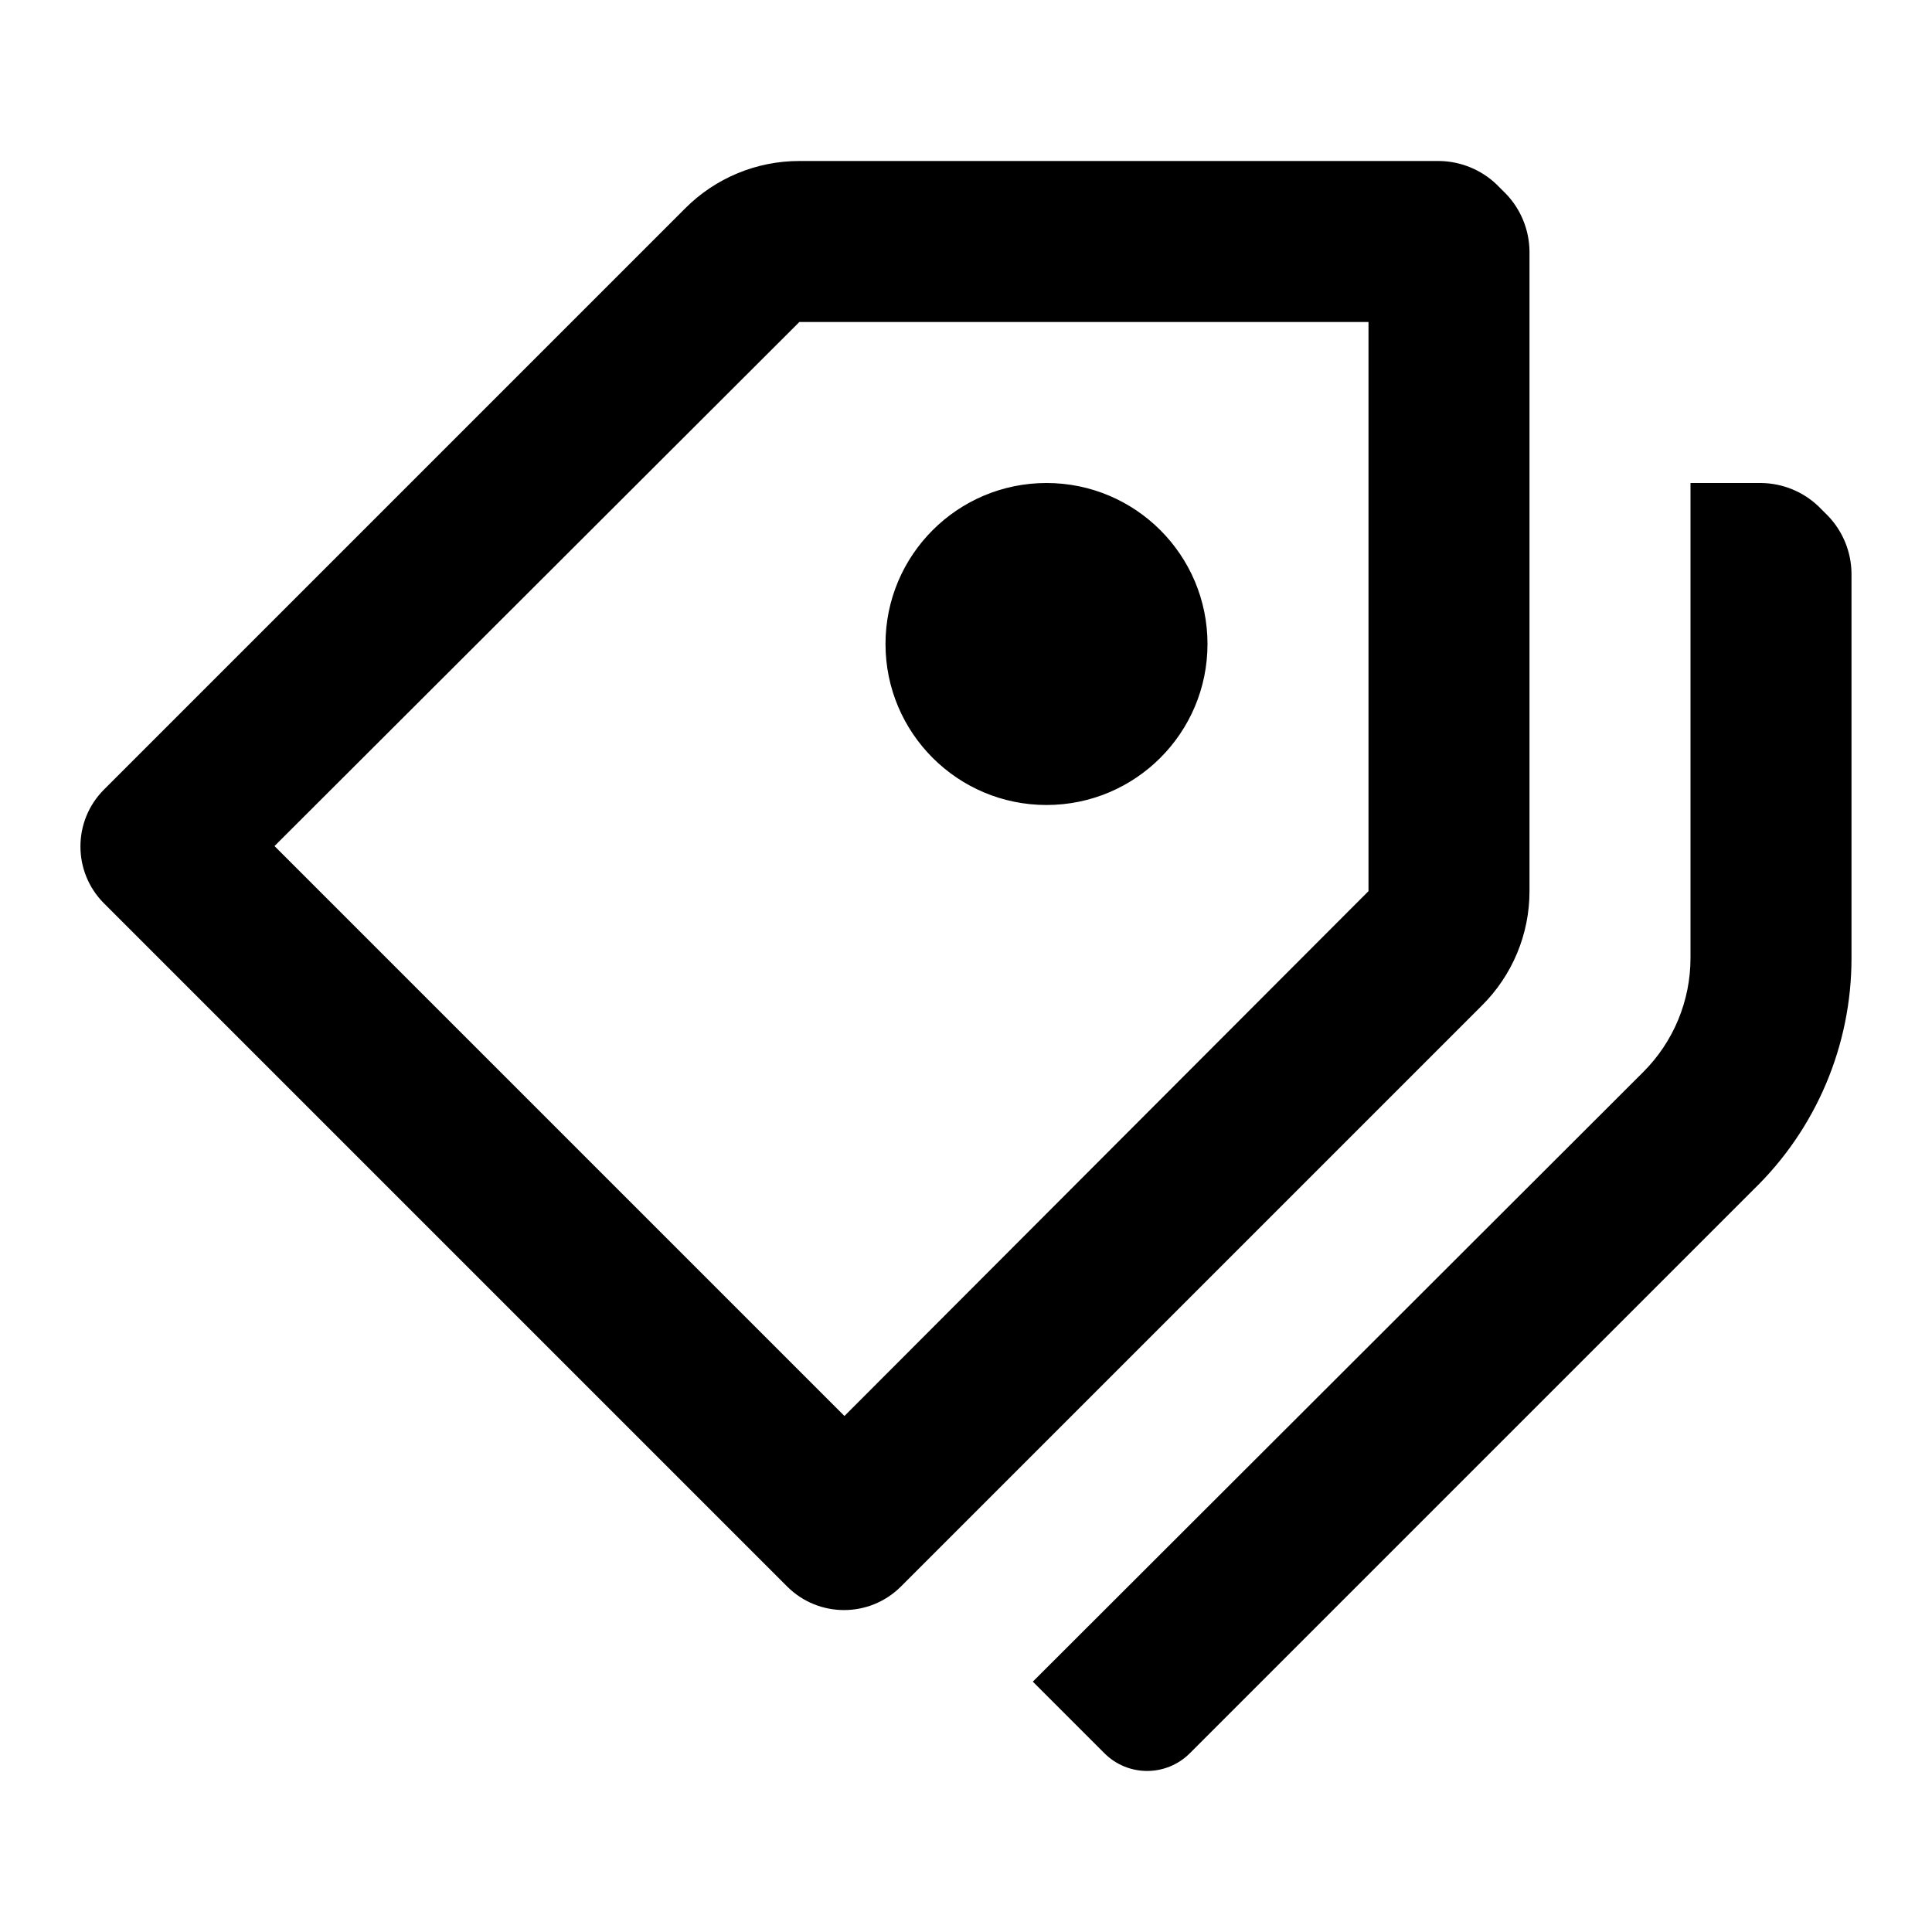
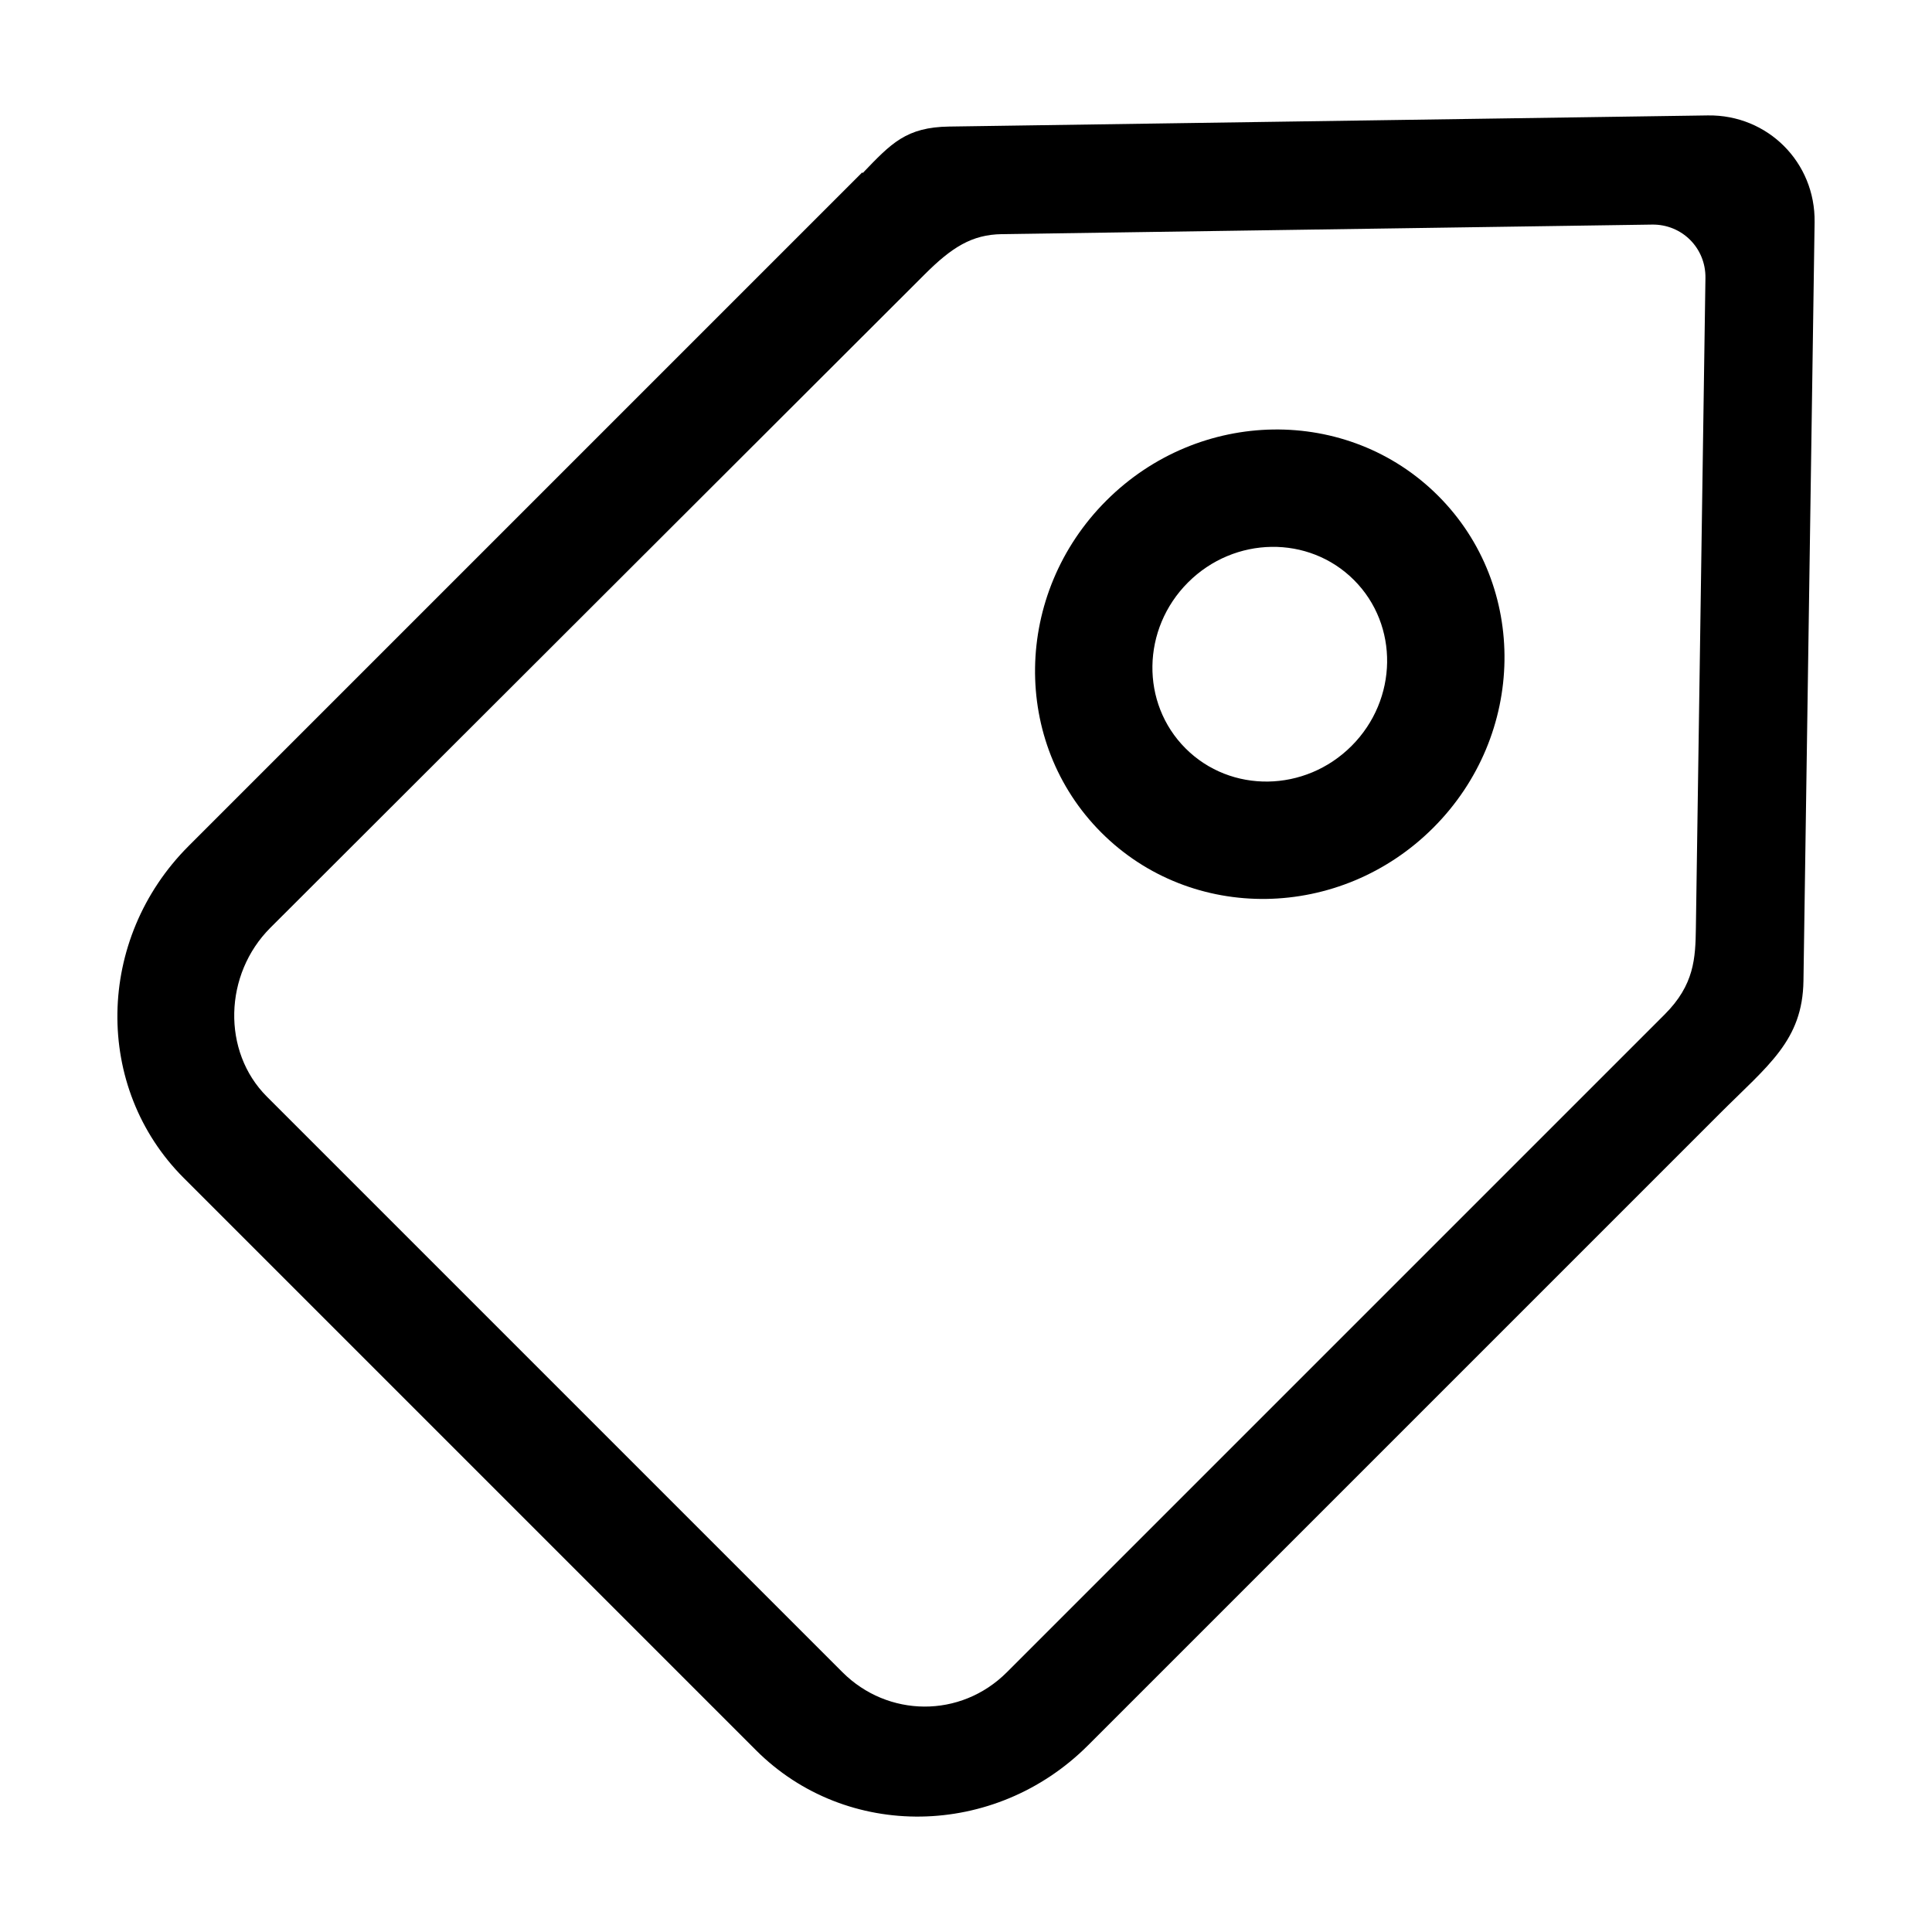
- <svg xmlns="http://www.w3.org/2000/svg" t="1605199226686" class="icon" viewBox="0 0 1024 1024" version="1.1" p-id="1693" width="200" height="200">
+ <svg xmlns="http://www.w3.org/2000/svg" t="1579161515630" class="icon" viewBox="0 0 1024 1024" version="1.1" p-id="2095" width="200" height="200">
  <defs>
    <style type="text/css" />
  </defs>
-   <path d="M725.333 170.667v301.653l-277.76 278.187-302.08-302.08L423.68 170.667H725.333m37.547-85.333H423.68a85.333 85.333 0 0 0-60.587 25.173L55.04 418.56a42.667 42.667 0 0 0 0 60.16l362.24 362.24a42.667 42.667 0 0 0 60.16 0l308.053-308.053a85.333 85.333 0 0 0 25.173-60.587V133.12a44.8 44.8 0 0 0-12.373-30.293l-5.12-5.12a44.8 44.8 0 0 0-30.293-12.373zM640 341.333a85.333 85.333 0 1 0-85.333 85.333 85.333 85.333 0 0 0 85.333-85.333z m328.96-67.84l-5.12-5.12a44.8 44.8 0 0 0-30.293-12.373H896v251.733a85.333 85.333 0 0 1-25.173 60.587l-323.413 322.987 37.973 37.973a32 32 0 0 0 45.227 0l298.667-298.667A170.667 170.667 0 0 0 981.333 507.733V303.787a44.8 44.8 0 0 0-12.373-30.293z" p-id="1694" />
+   <path d="M586.335 265.376c-49.293 49.293-50.452 128.061-2.587 175.926 47.867 47.867 126.633 46.706 175.926-2.587 49.297-49.297 50.452-128.057 2.585-175.924C714.393 214.926 635.631 216.079 586.335 265.376zM716.339 395.38c-24.645 24.645-64.029 25.224-87.961 1.292-23.932-23.932-23.353-63.317 1.292-87.961 24.645-24.645 64.029-25.224 87.961-1.292C741.563 331.351 740.984 370.736 716.339 395.38z" p-id="2096" />
+   <path d="M905.176 61.174l-402.086 5.903c-22.758 0.336-30.648 8.801-45.814 24.617l-0.301-0.301L99.962 448.408c-49.295 49.295-50.454 128.059-2.587 175.926l303.344 303.344c47.865 47.865 126.629 46.706 175.924-2.589l334.702-334.702c25.859-25.859 44.058-38.803 44.527-70.527l5.903-402.086C962.242 86.049 936.902 60.709 905.176 61.174zM898.85 491.98c-0.233 15.865-0.802 29.957-16.521 45.677L533.68 886.306c-24.647 24.647-63.229 23.932-87.162 0L141.451 581.238c-23.932-23.932-22.801-64.853 1.844-89.498l346.805-346.312c14.323-14.323 25.004-21.095 40.871-21.329l344.647-5.064c15.863-0.235 28.533 12.434 28.3 28.3L898.85 491.98z" p-id="2097" />
</svg>
